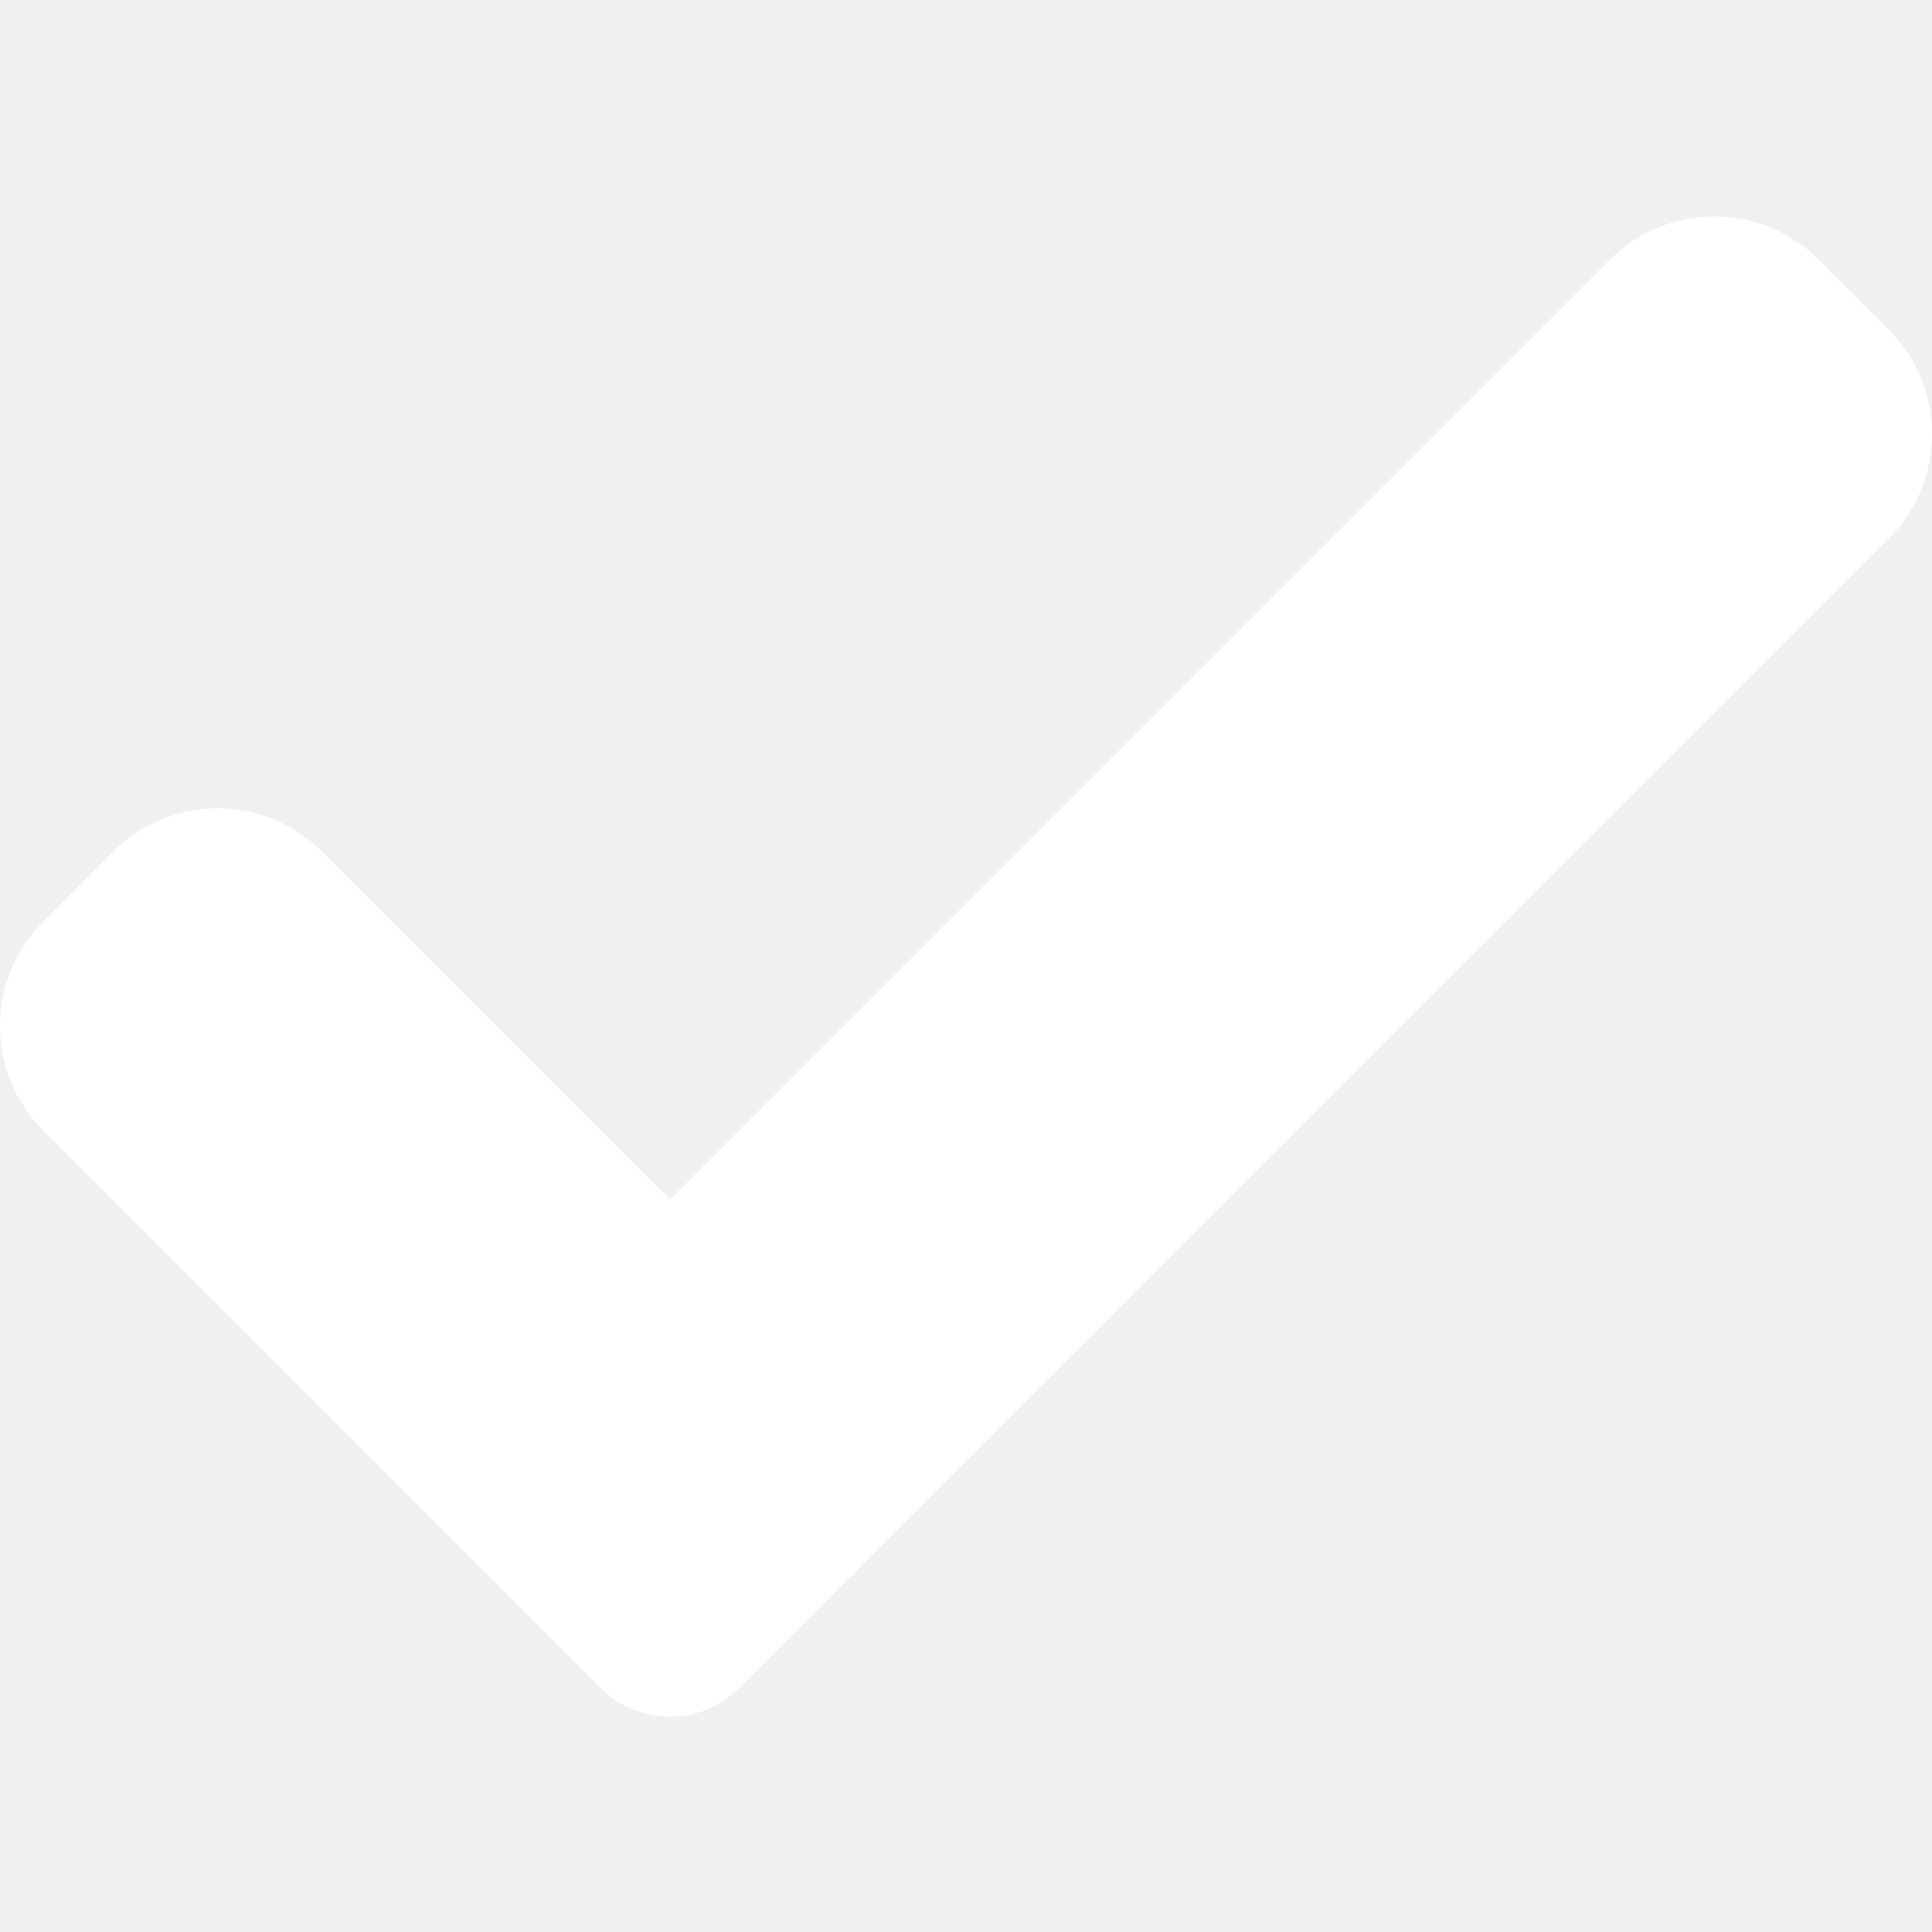
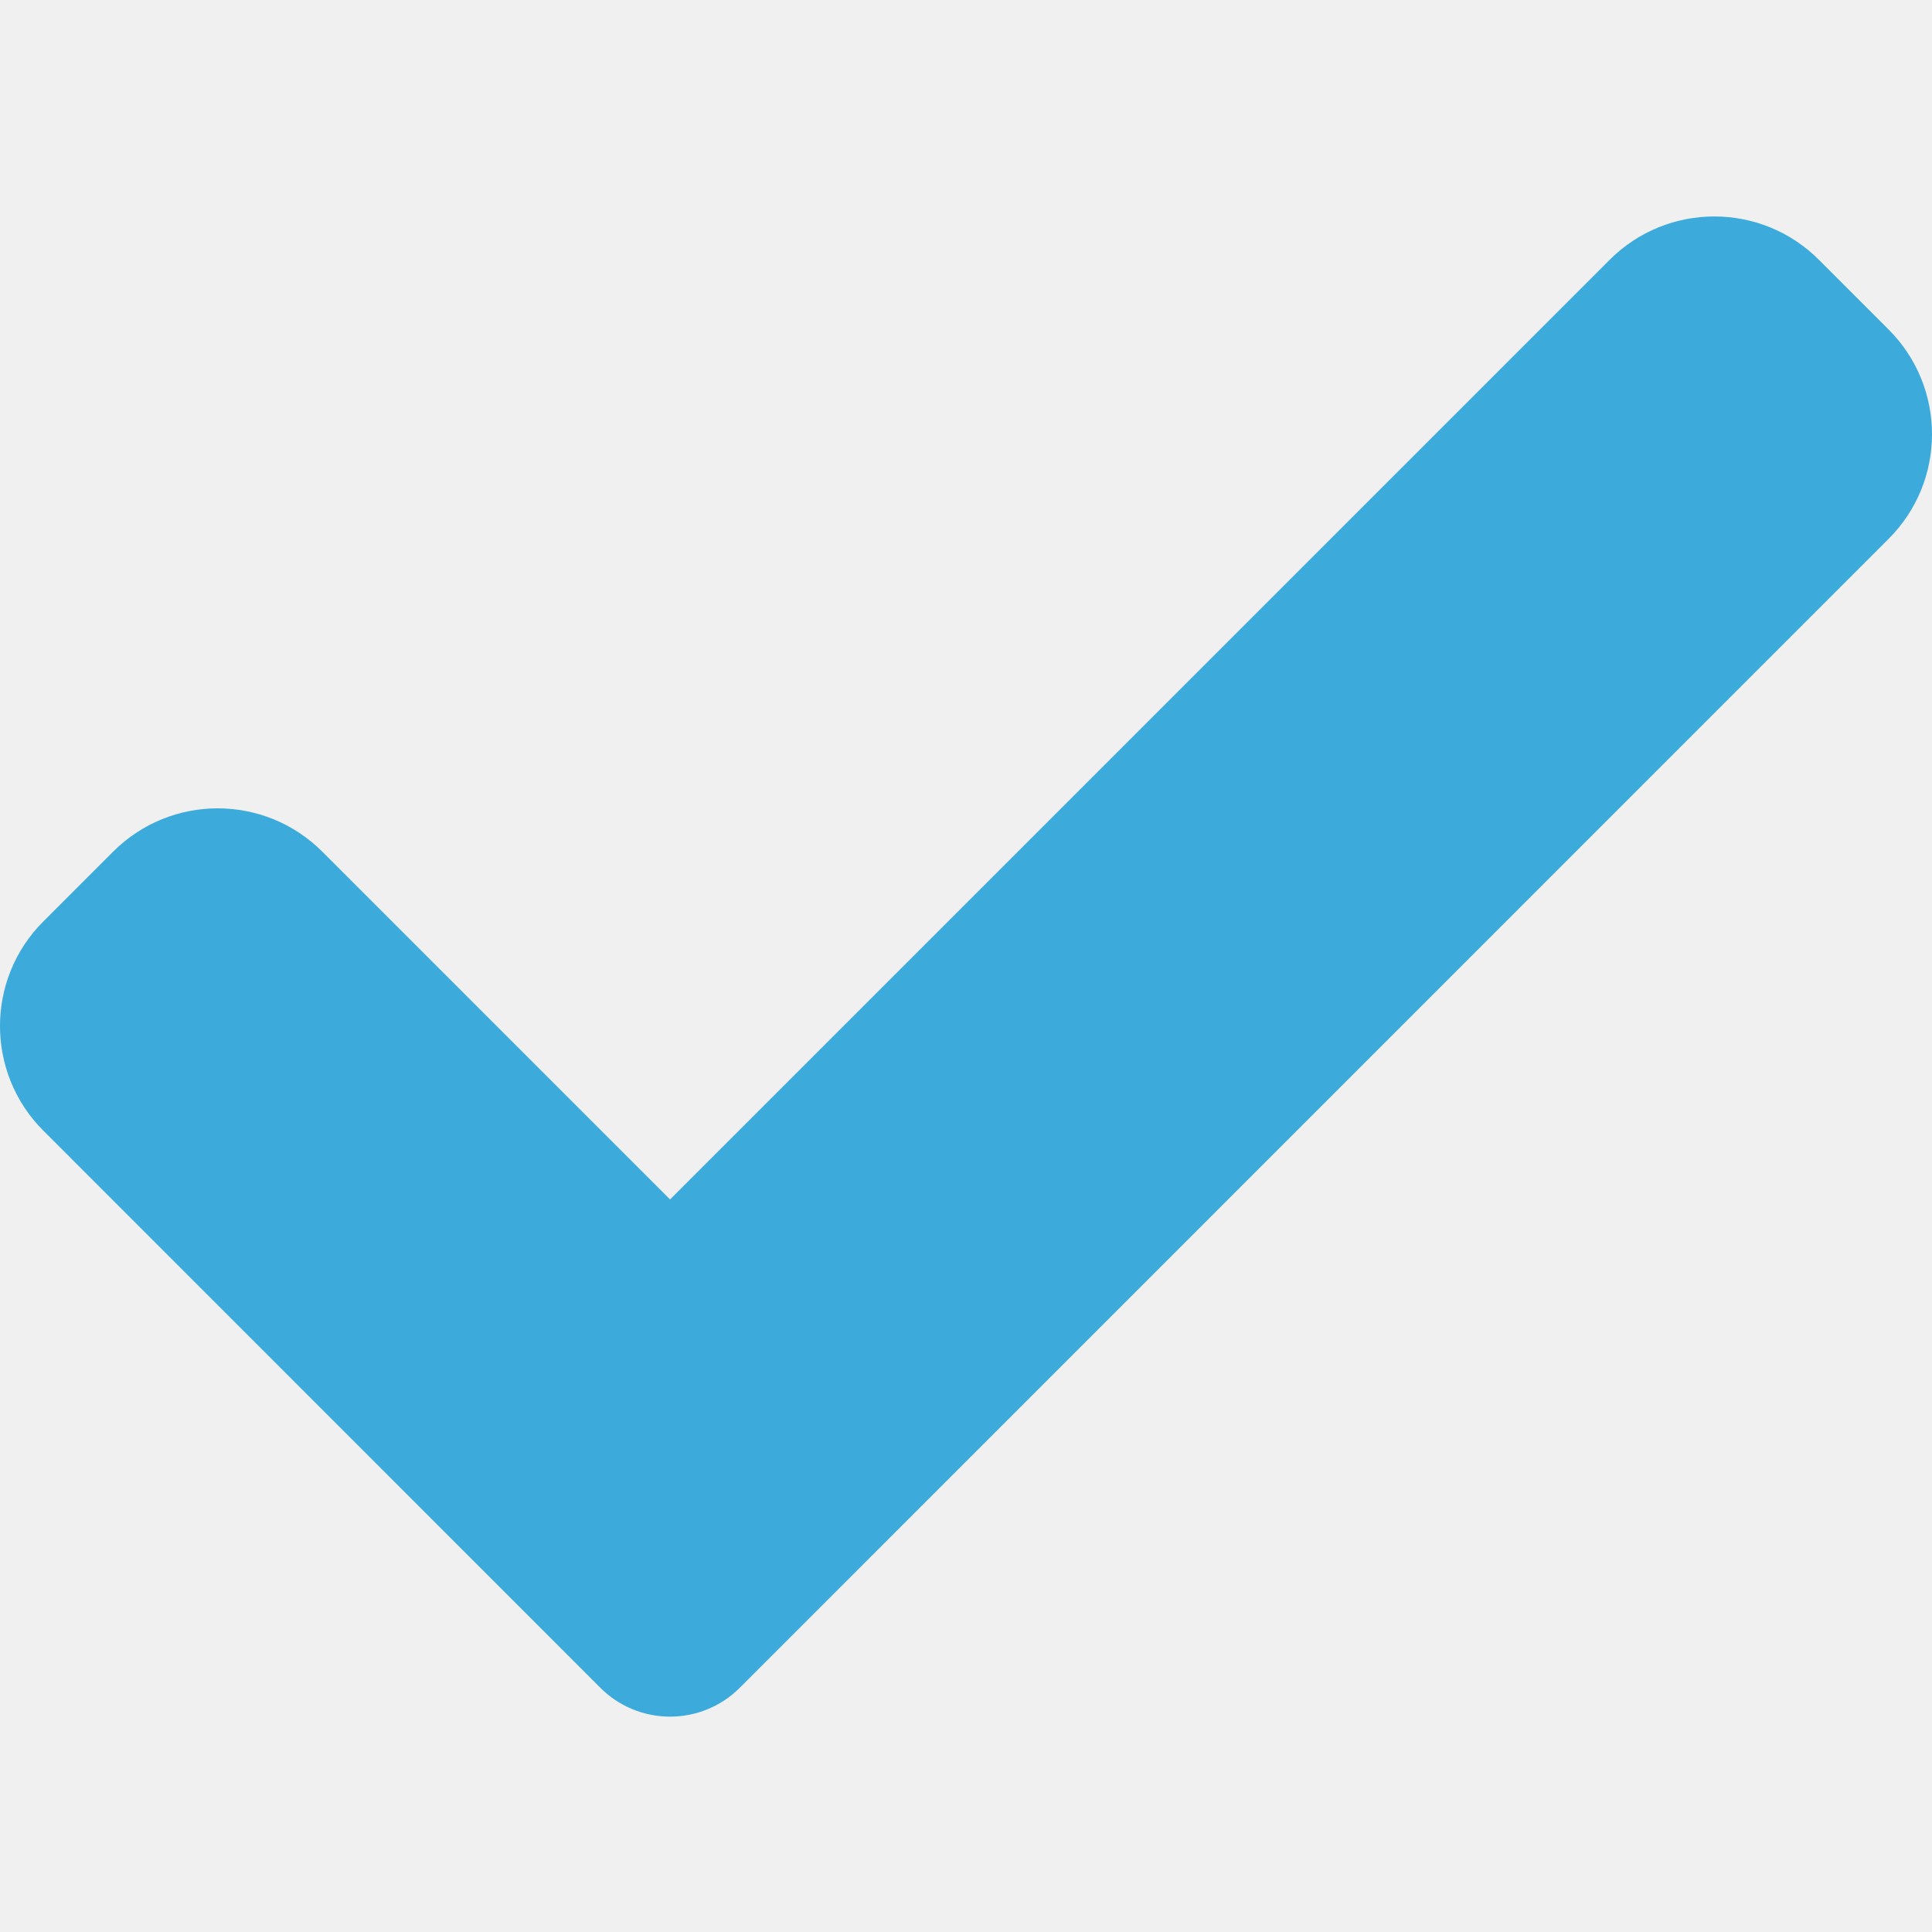
<svg xmlns="http://www.w3.org/2000/svg" height="417pt" viewBox="0 -46 417.813 417" width="417pt">
-   <path fill="#FFFFFF" d="m159.988 318.582c-3.988 4.012-9.43 6.25-15.082 6.25s-11.094-2.238-15.082-6.25l-120.449-120.469c-12.5-12.5-12.5-32.77 0-45.246l15.082-15.086c12.504-12.5 32.75-12.5 45.25 0l75.199 75.203 203.199-203.203c12.504-12.5 32.77-12.5 45.25 0l15.082 15.086c12.5 12.5 12.5 32.766 0 45.246zm0 0" />
+   <path fill="#3caada" d="m159.988 318.582c-3.988 4.012-9.43 6.25-15.082 6.25s-11.094-2.238-15.082-6.25l-120.449-120.469c-12.5-12.5-12.5-32.77 0-45.246l15.082-15.086c12.504-12.5 32.75-12.5 45.25 0l75.199 75.203 203.199-203.203c12.504-12.5 32.77-12.5 45.25 0l15.082 15.086c12.5 12.5 12.5 32.766 0 45.246zm0 0" />
</svg>
